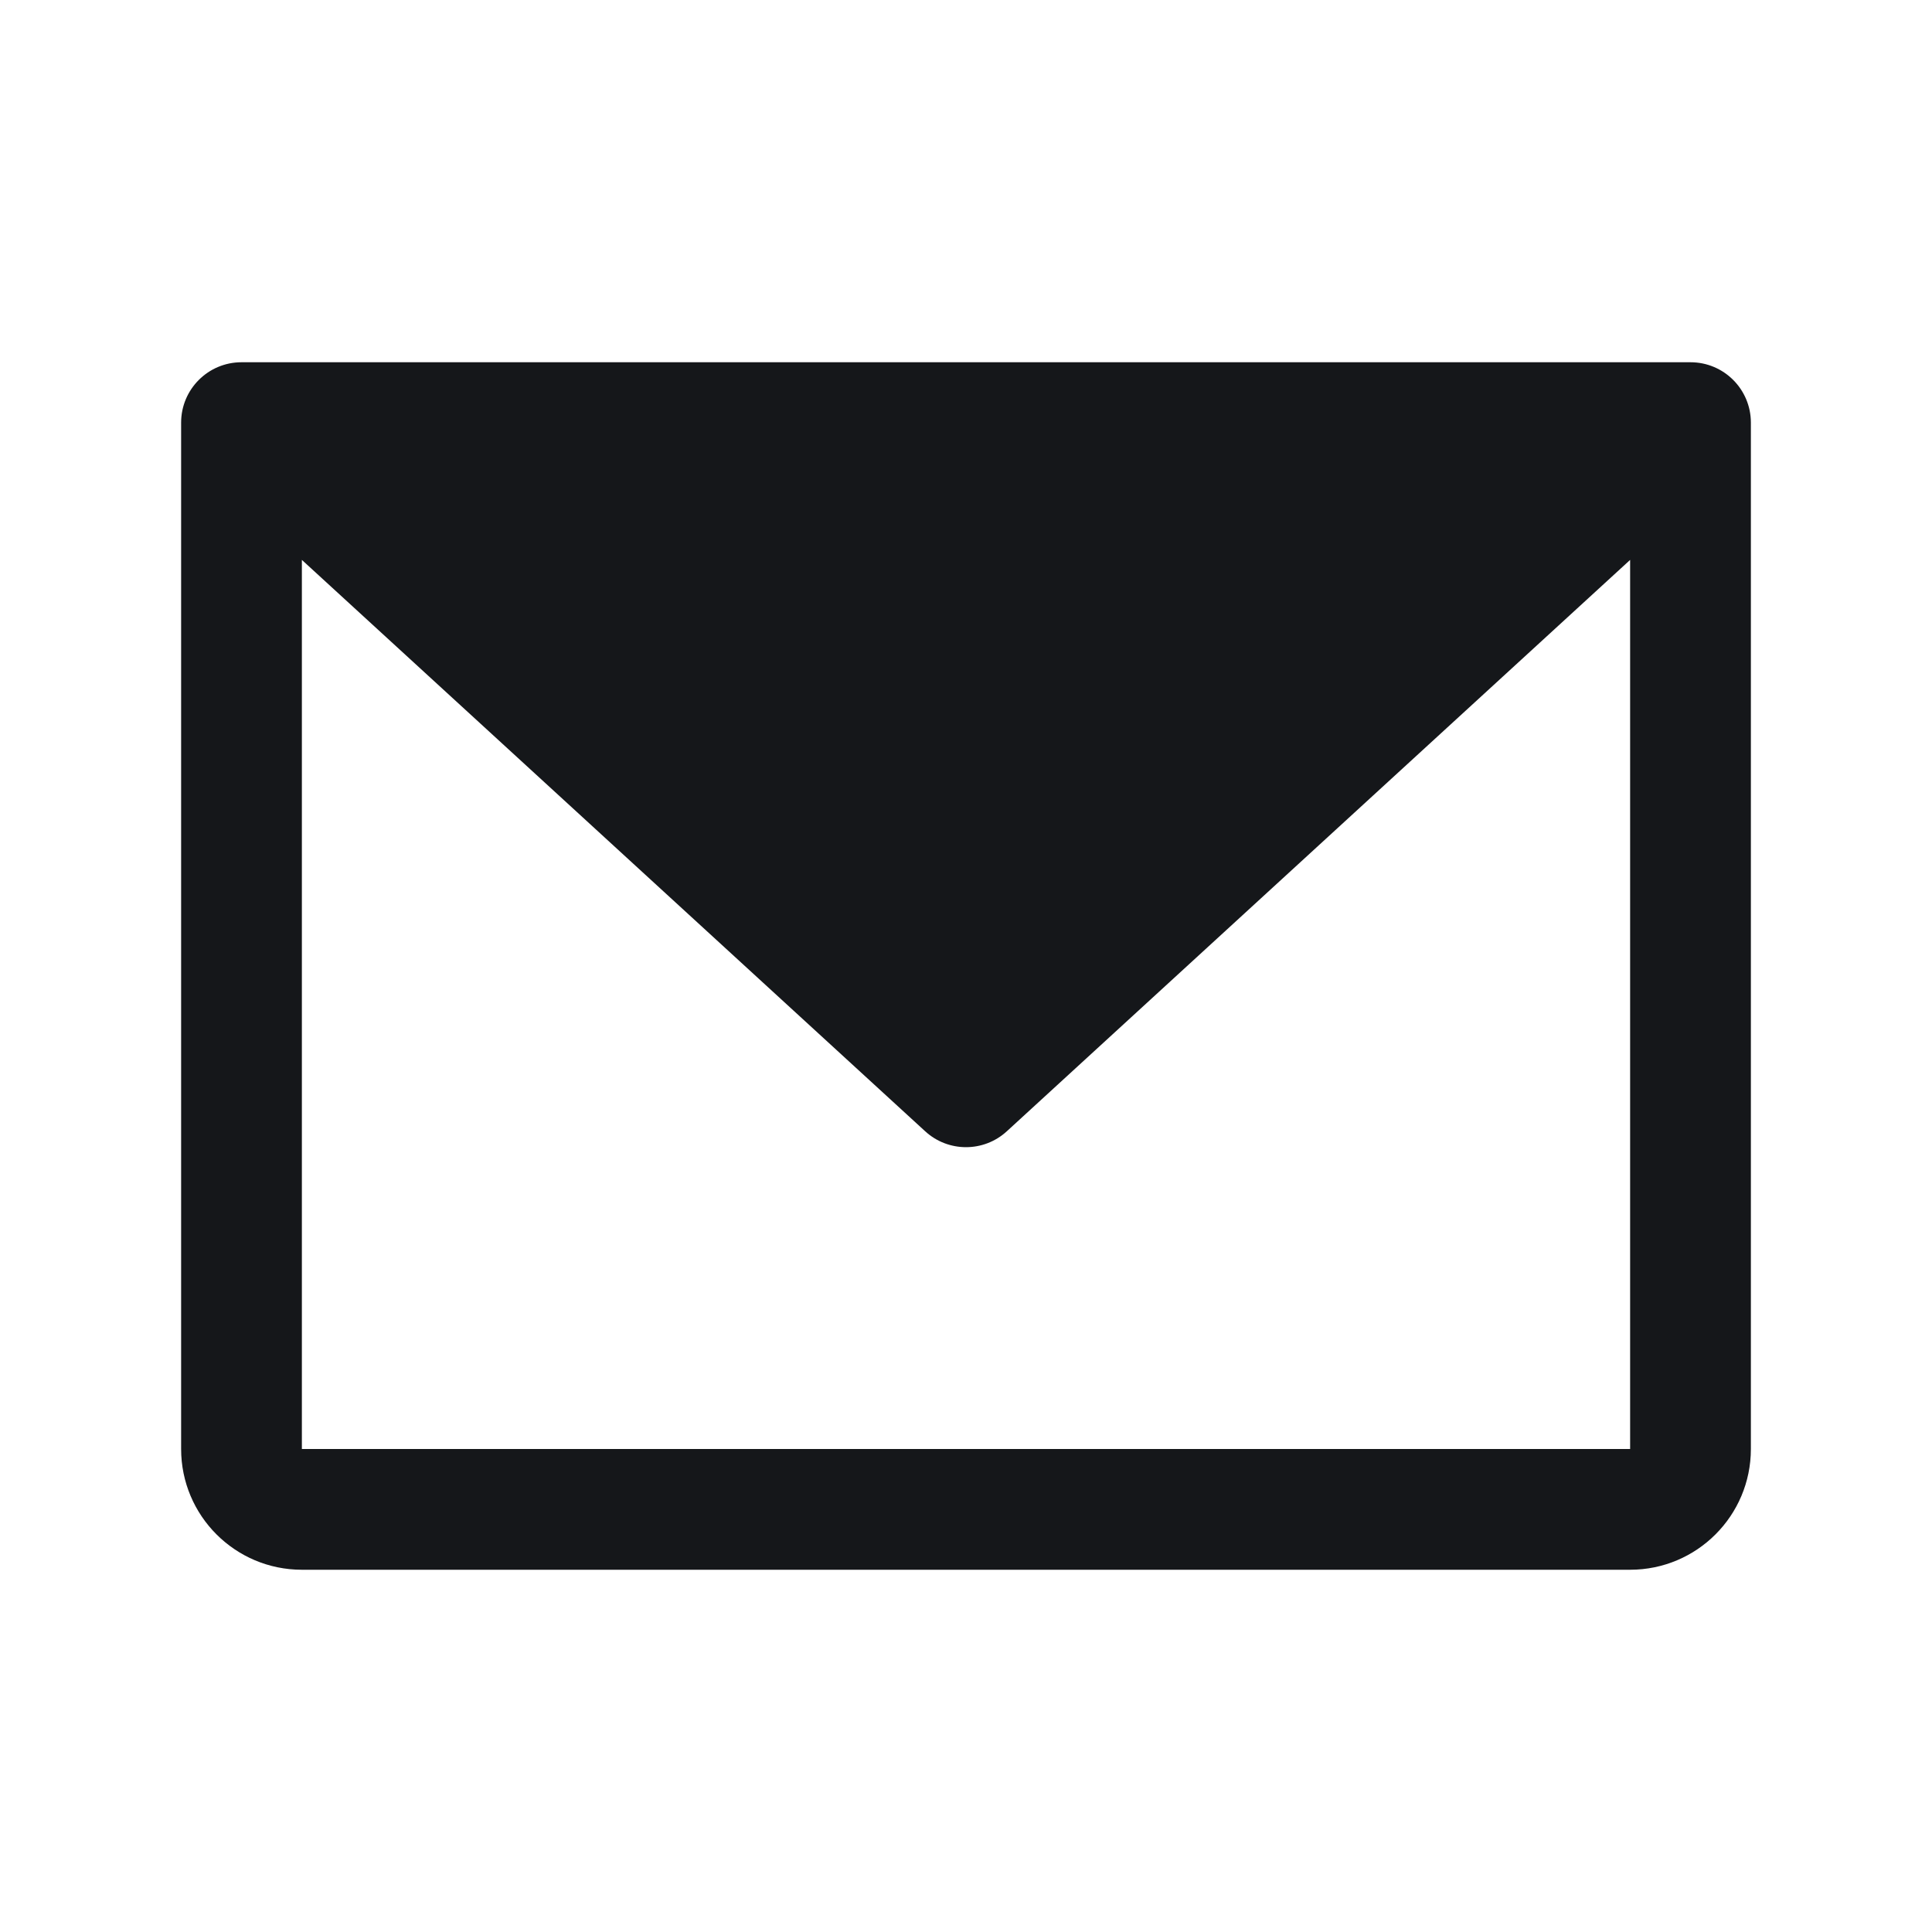
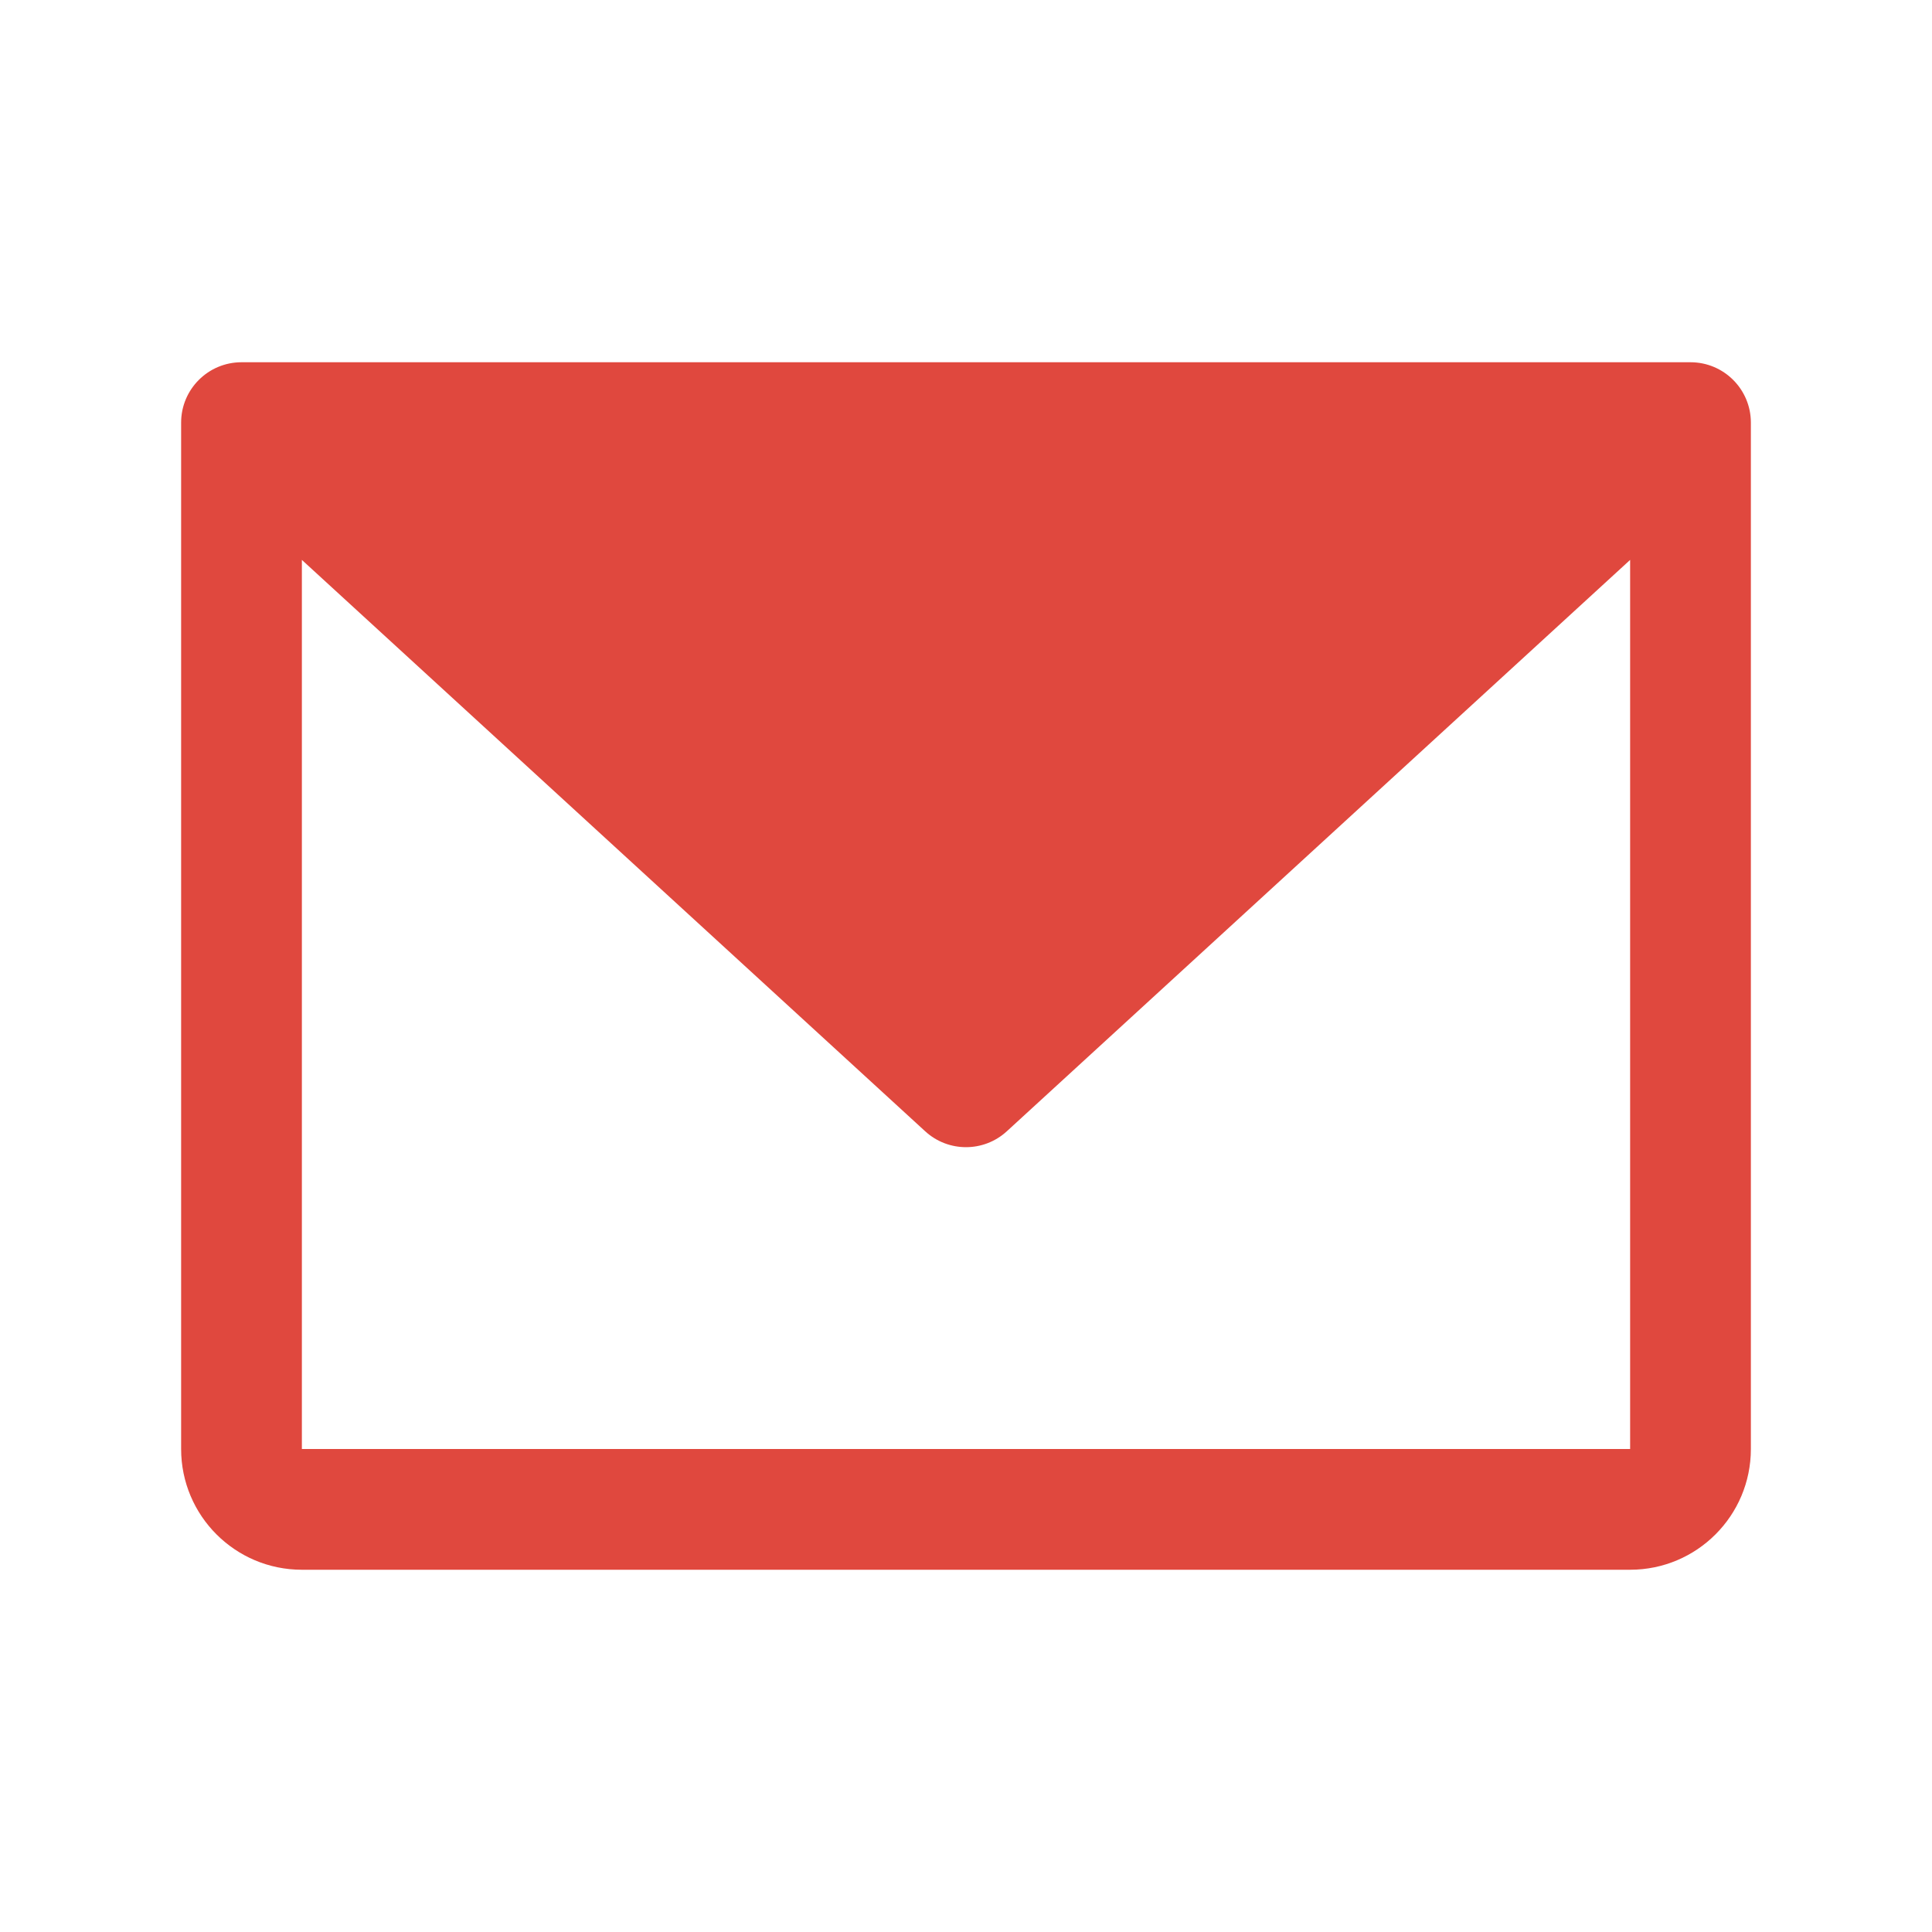
- <svg xmlns="http://www.w3.org/2000/svg" viewBox="0 0 256 256" fill="#15171a">
+ <svg xmlns="http://www.w3.org/2000/svg" viewBox="0 0 256 256" fill="#e0483e">
  <path d="M224,48H32a8,8,0,0,0-8,8V192a16,16,0,0,0,16,16H216a16,16,0,0,0,16-16V56A8,8,0,0,0,224,48Zm-8,144H40V74.19l82.59,75.71a8,8,0,0,0,10.82,0L216,74.19V192Z" />
</svg>
